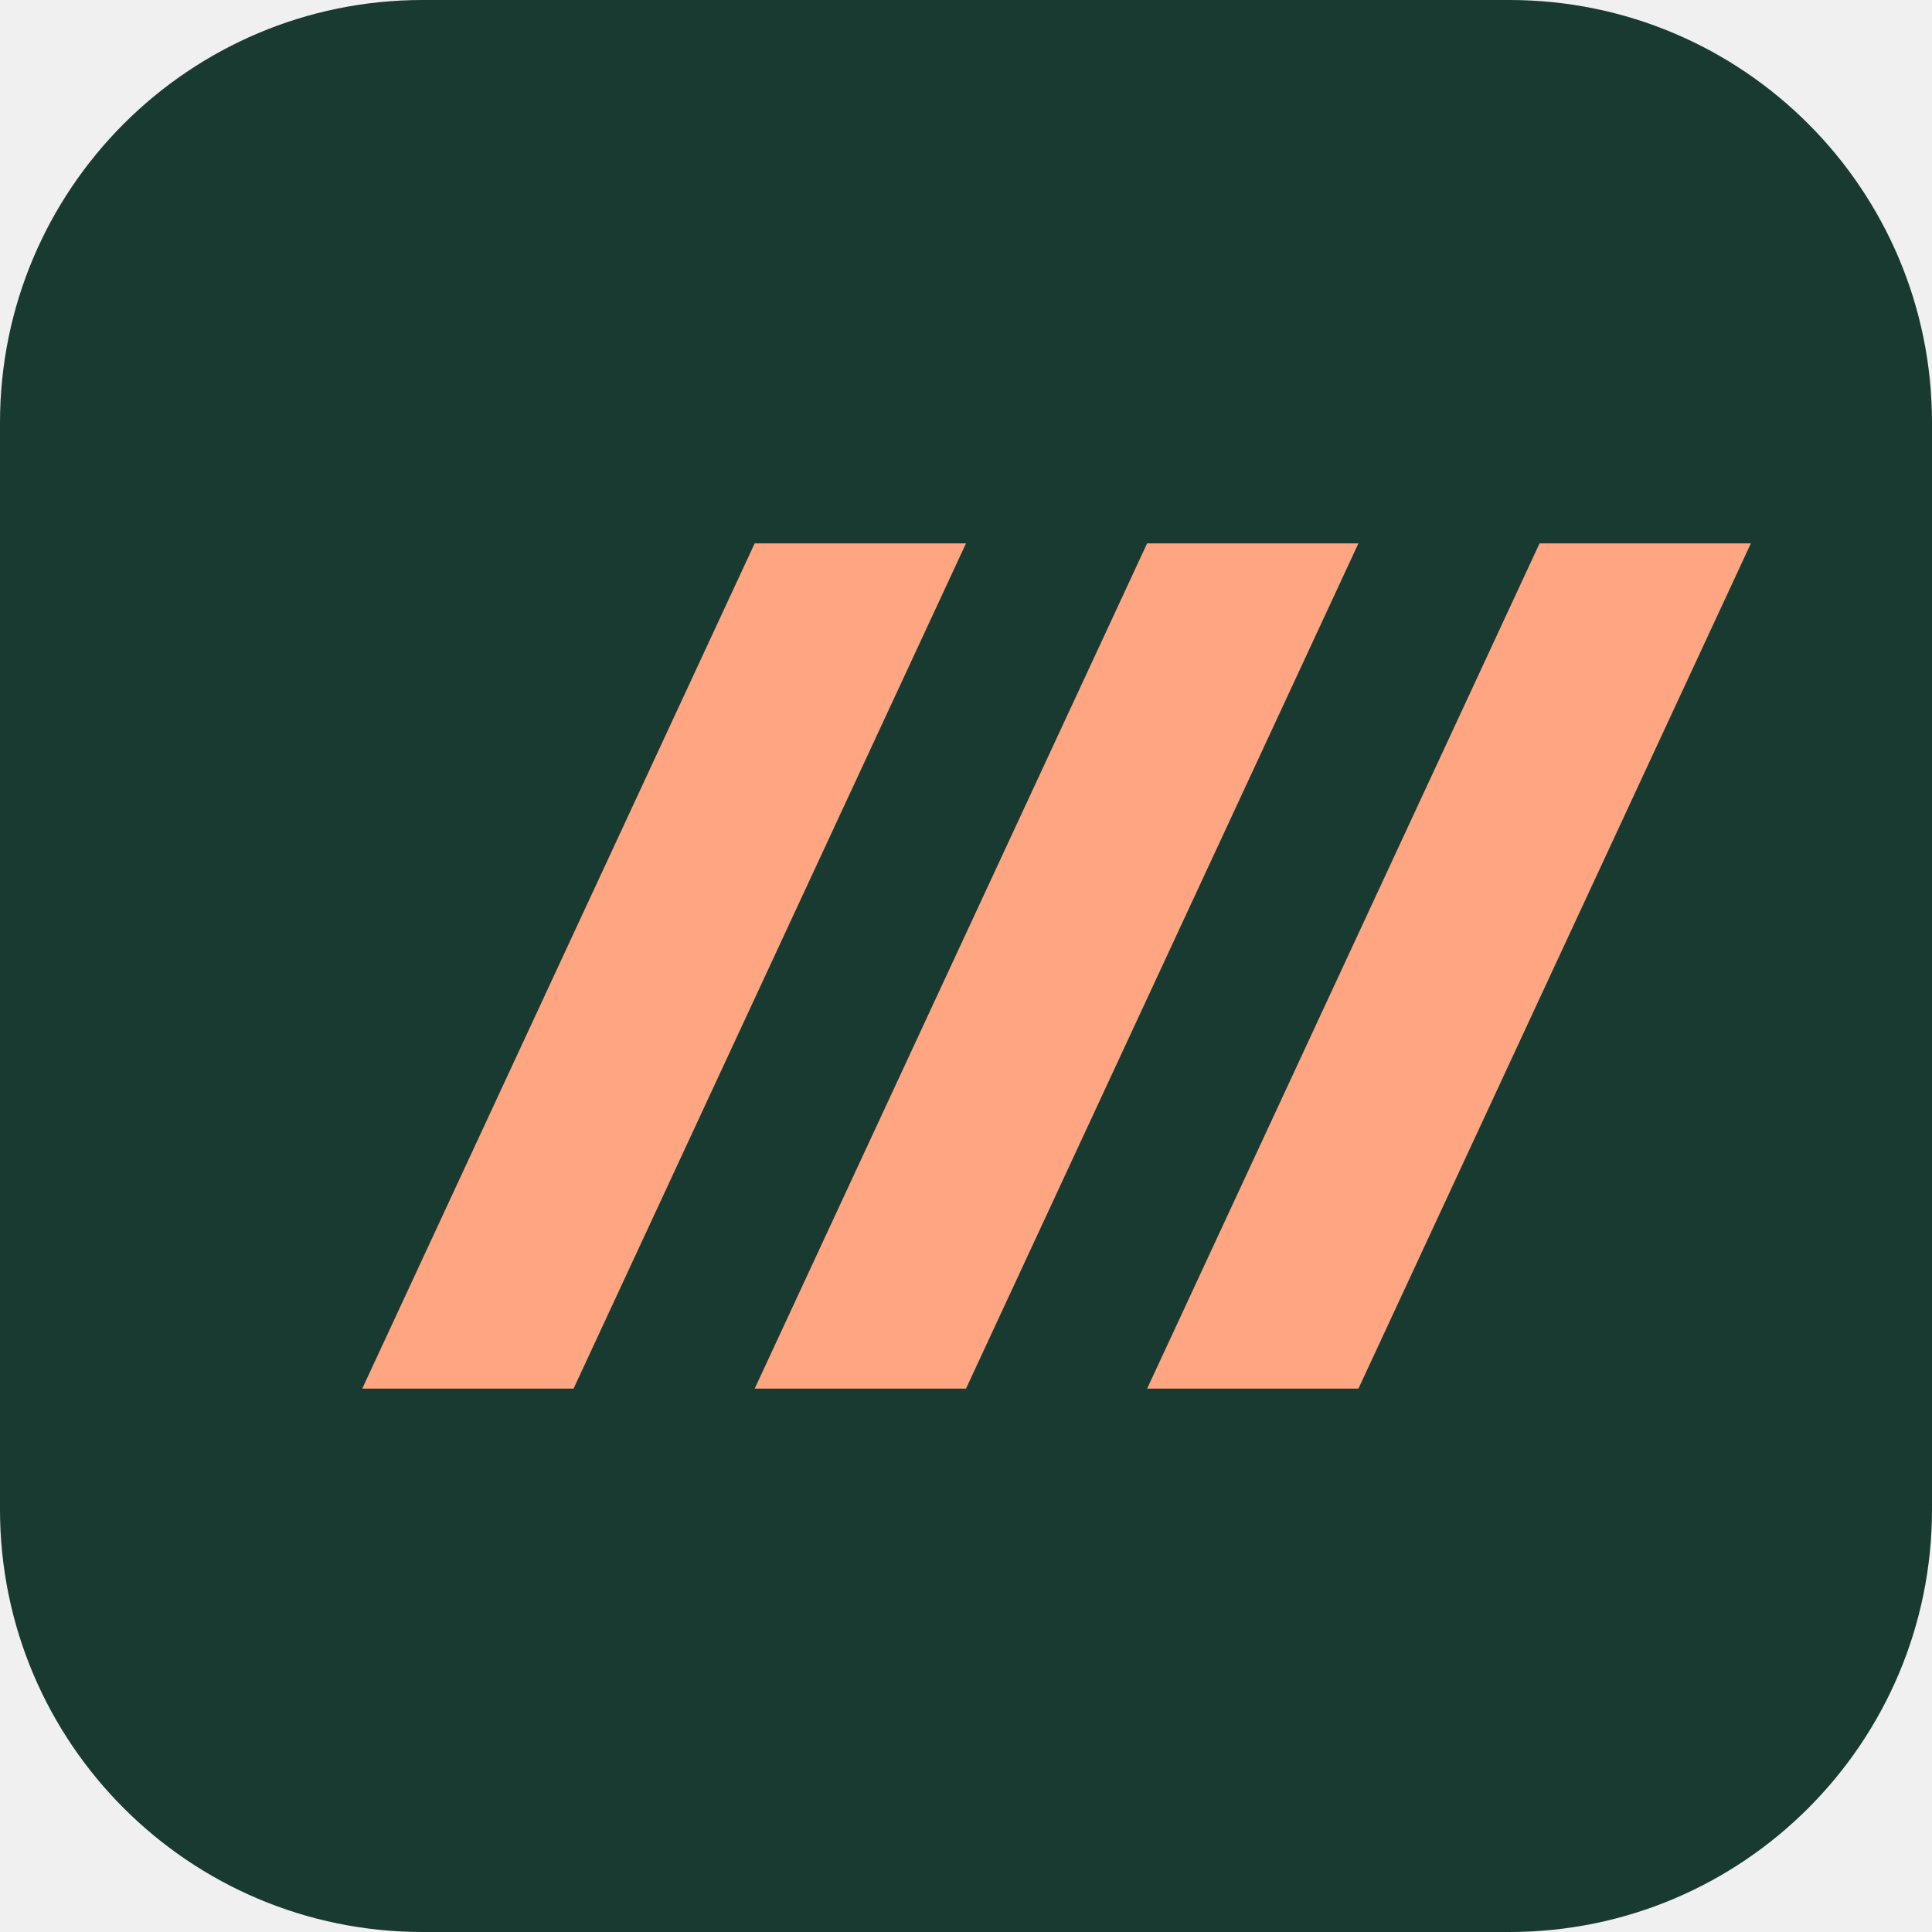
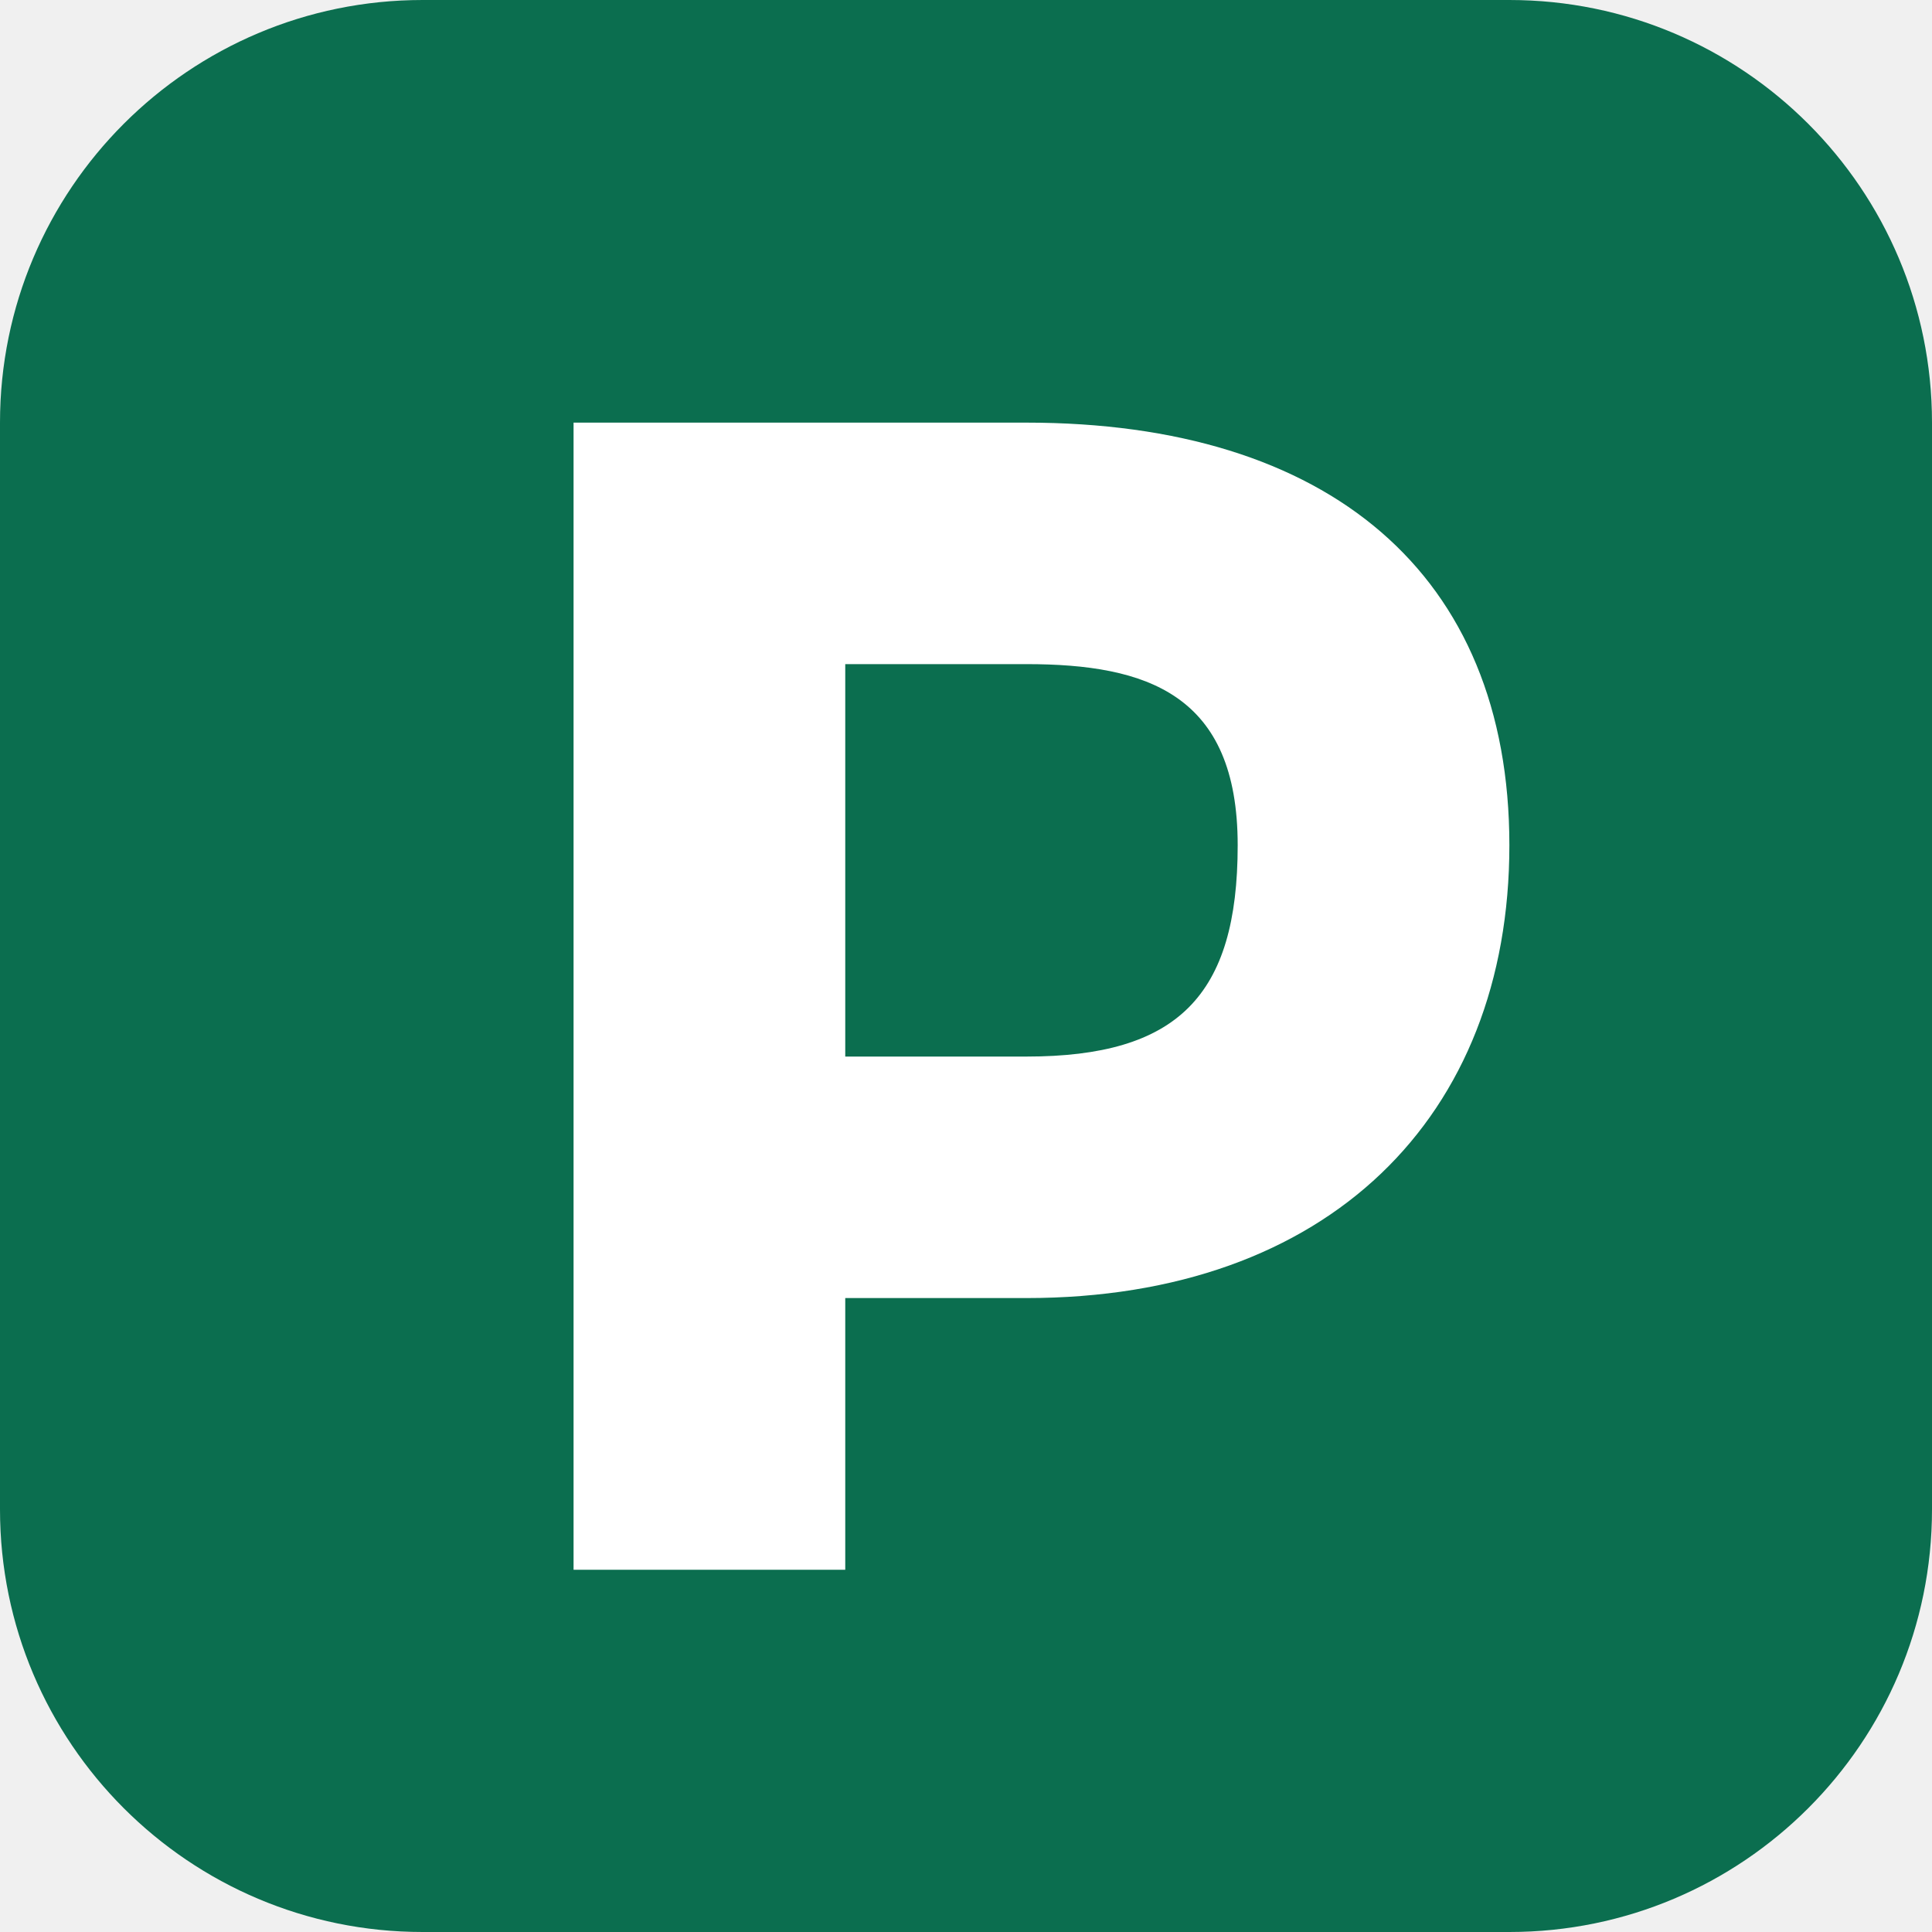
<svg xmlns="http://www.w3.org/2000/svg" viewBox="0 0 64 64">
-   <rect width="64" height="64" rx="14" fill="#183a30" />
-   <path d="M12 46 25 18h7L19 46zm13 0 13-28h7L32 46zm13 0 13-28h7L45 46z" fill="#ffa582" />
+   <rect width="64" height="64" rx="14" fill="#0b6e4f" />
+   <path fill="white" d="M19 14h15c10 0 16 5 16 14s-6 15-16 15h-6v9h-9V14zm9 8v13h6c5 0 7-2 7-7s-3-6-7-6h-6z" />
</svg>
